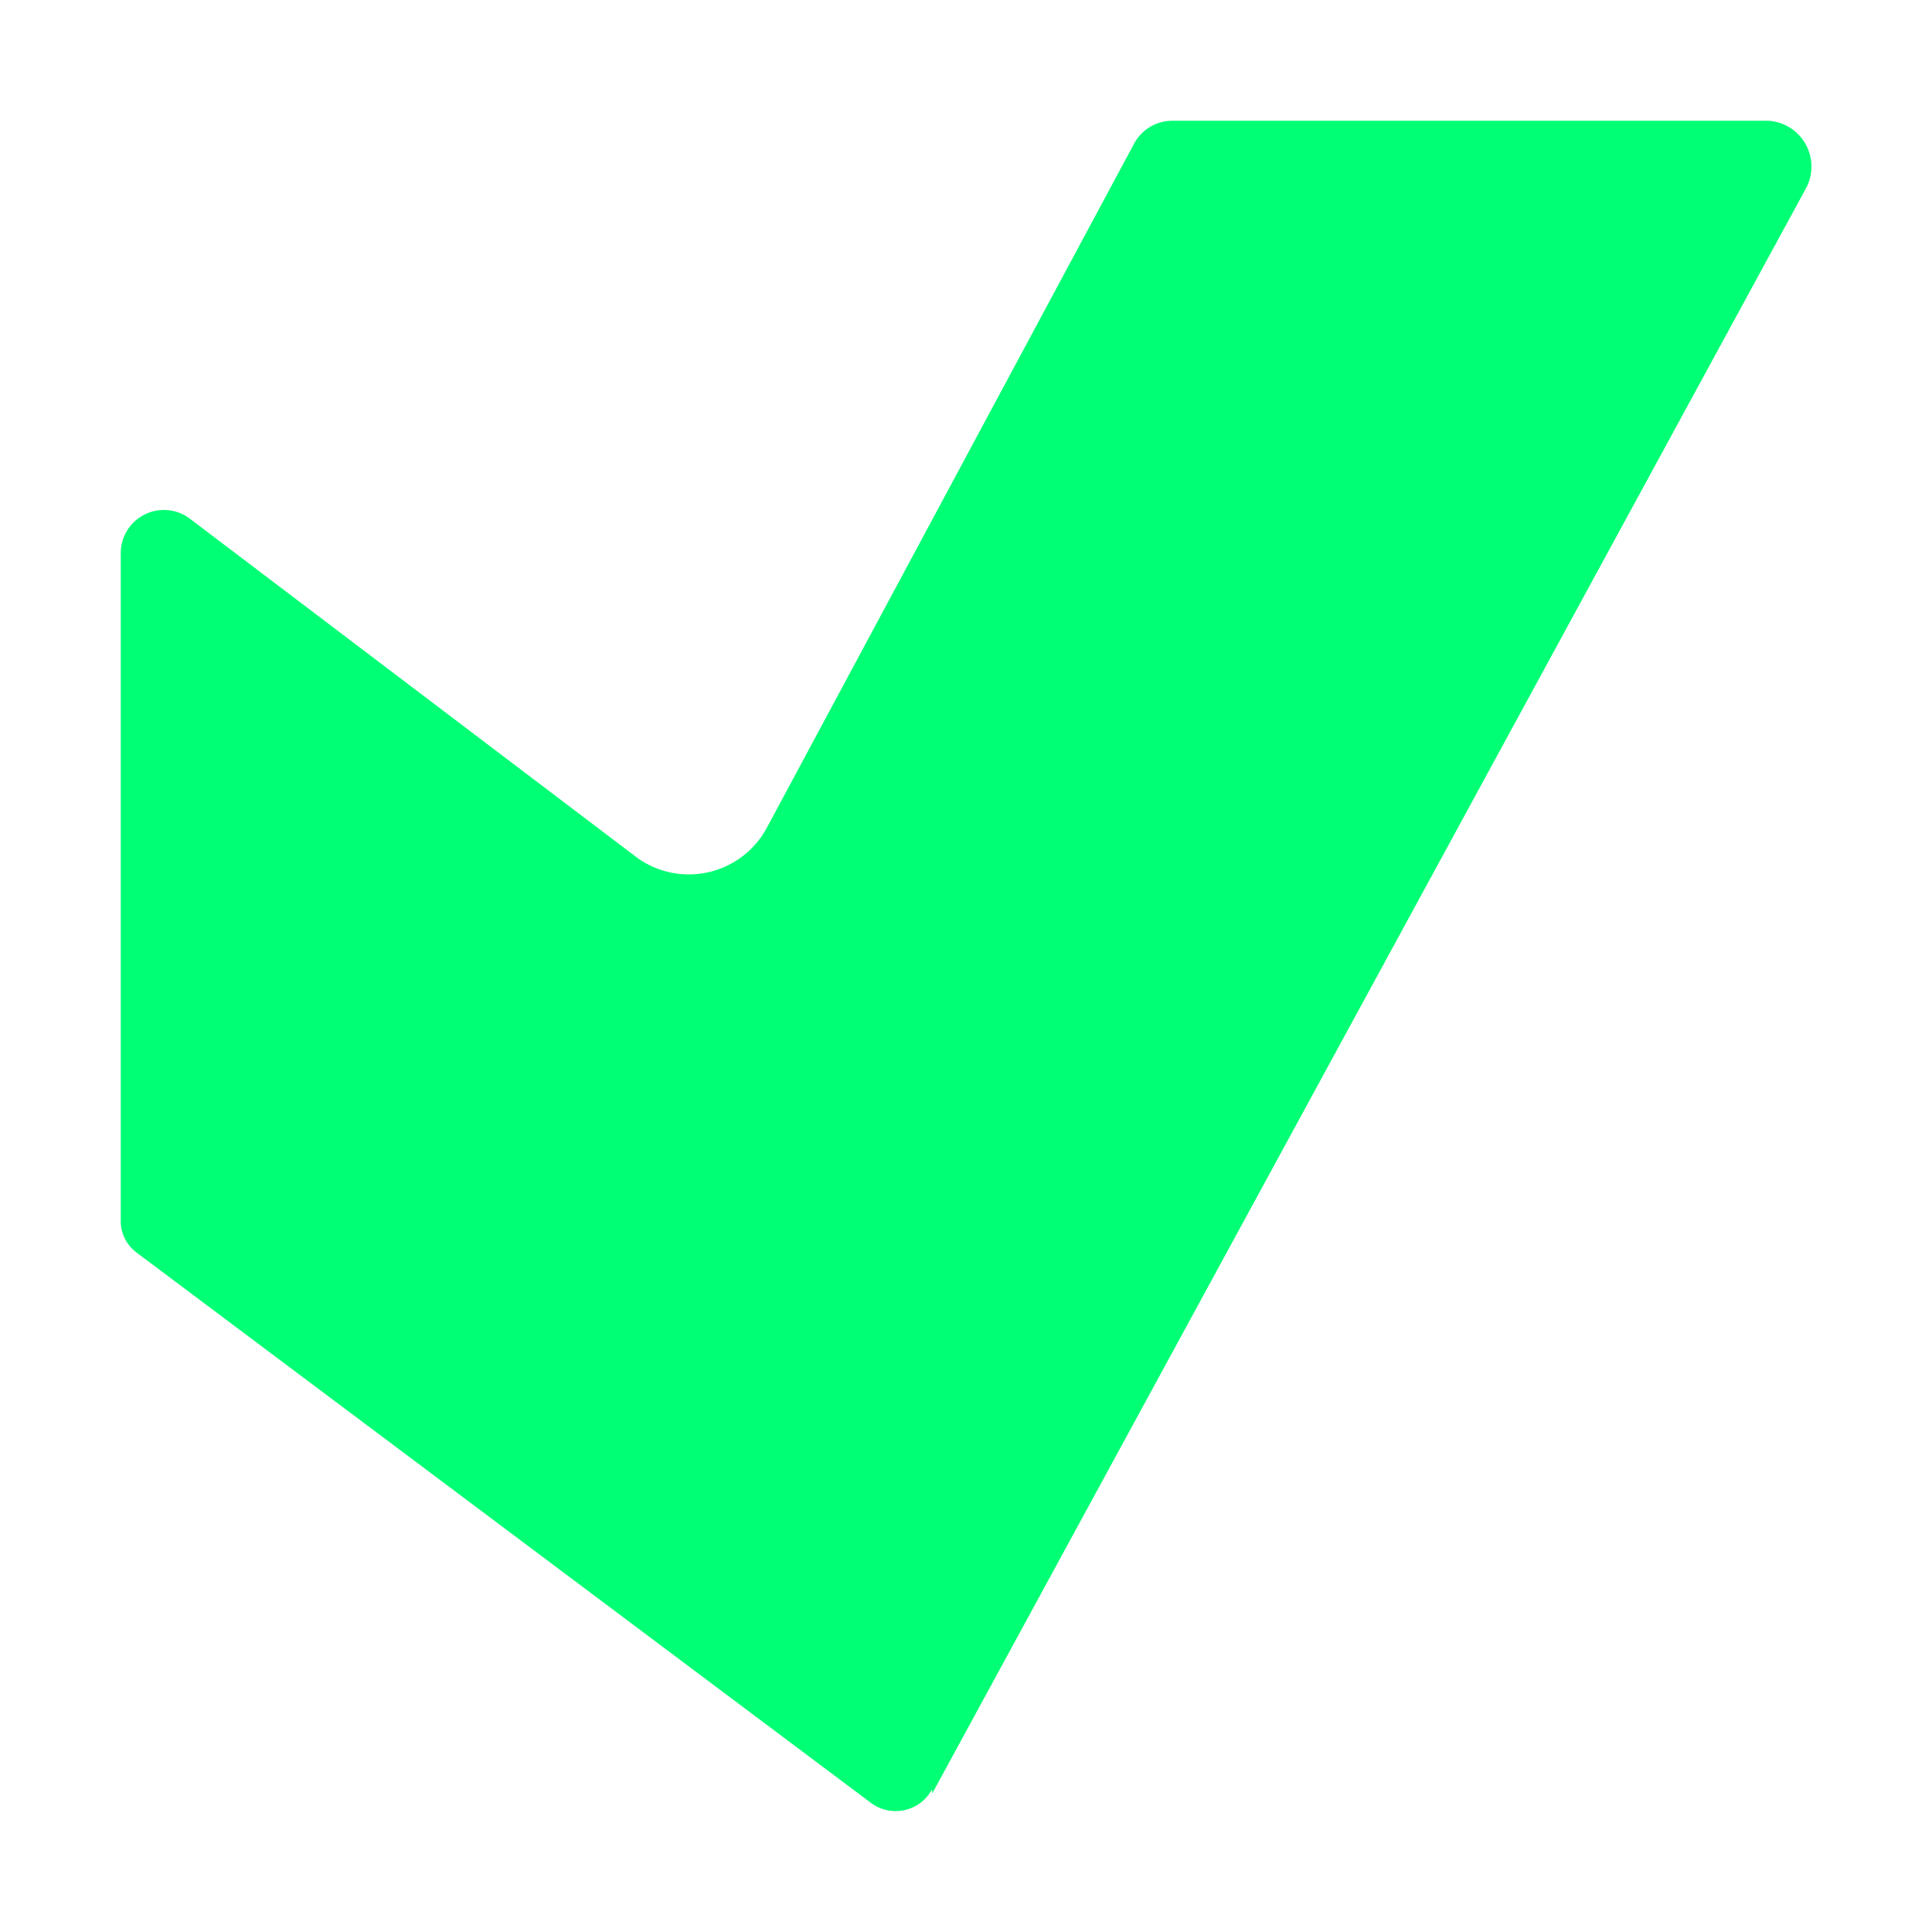
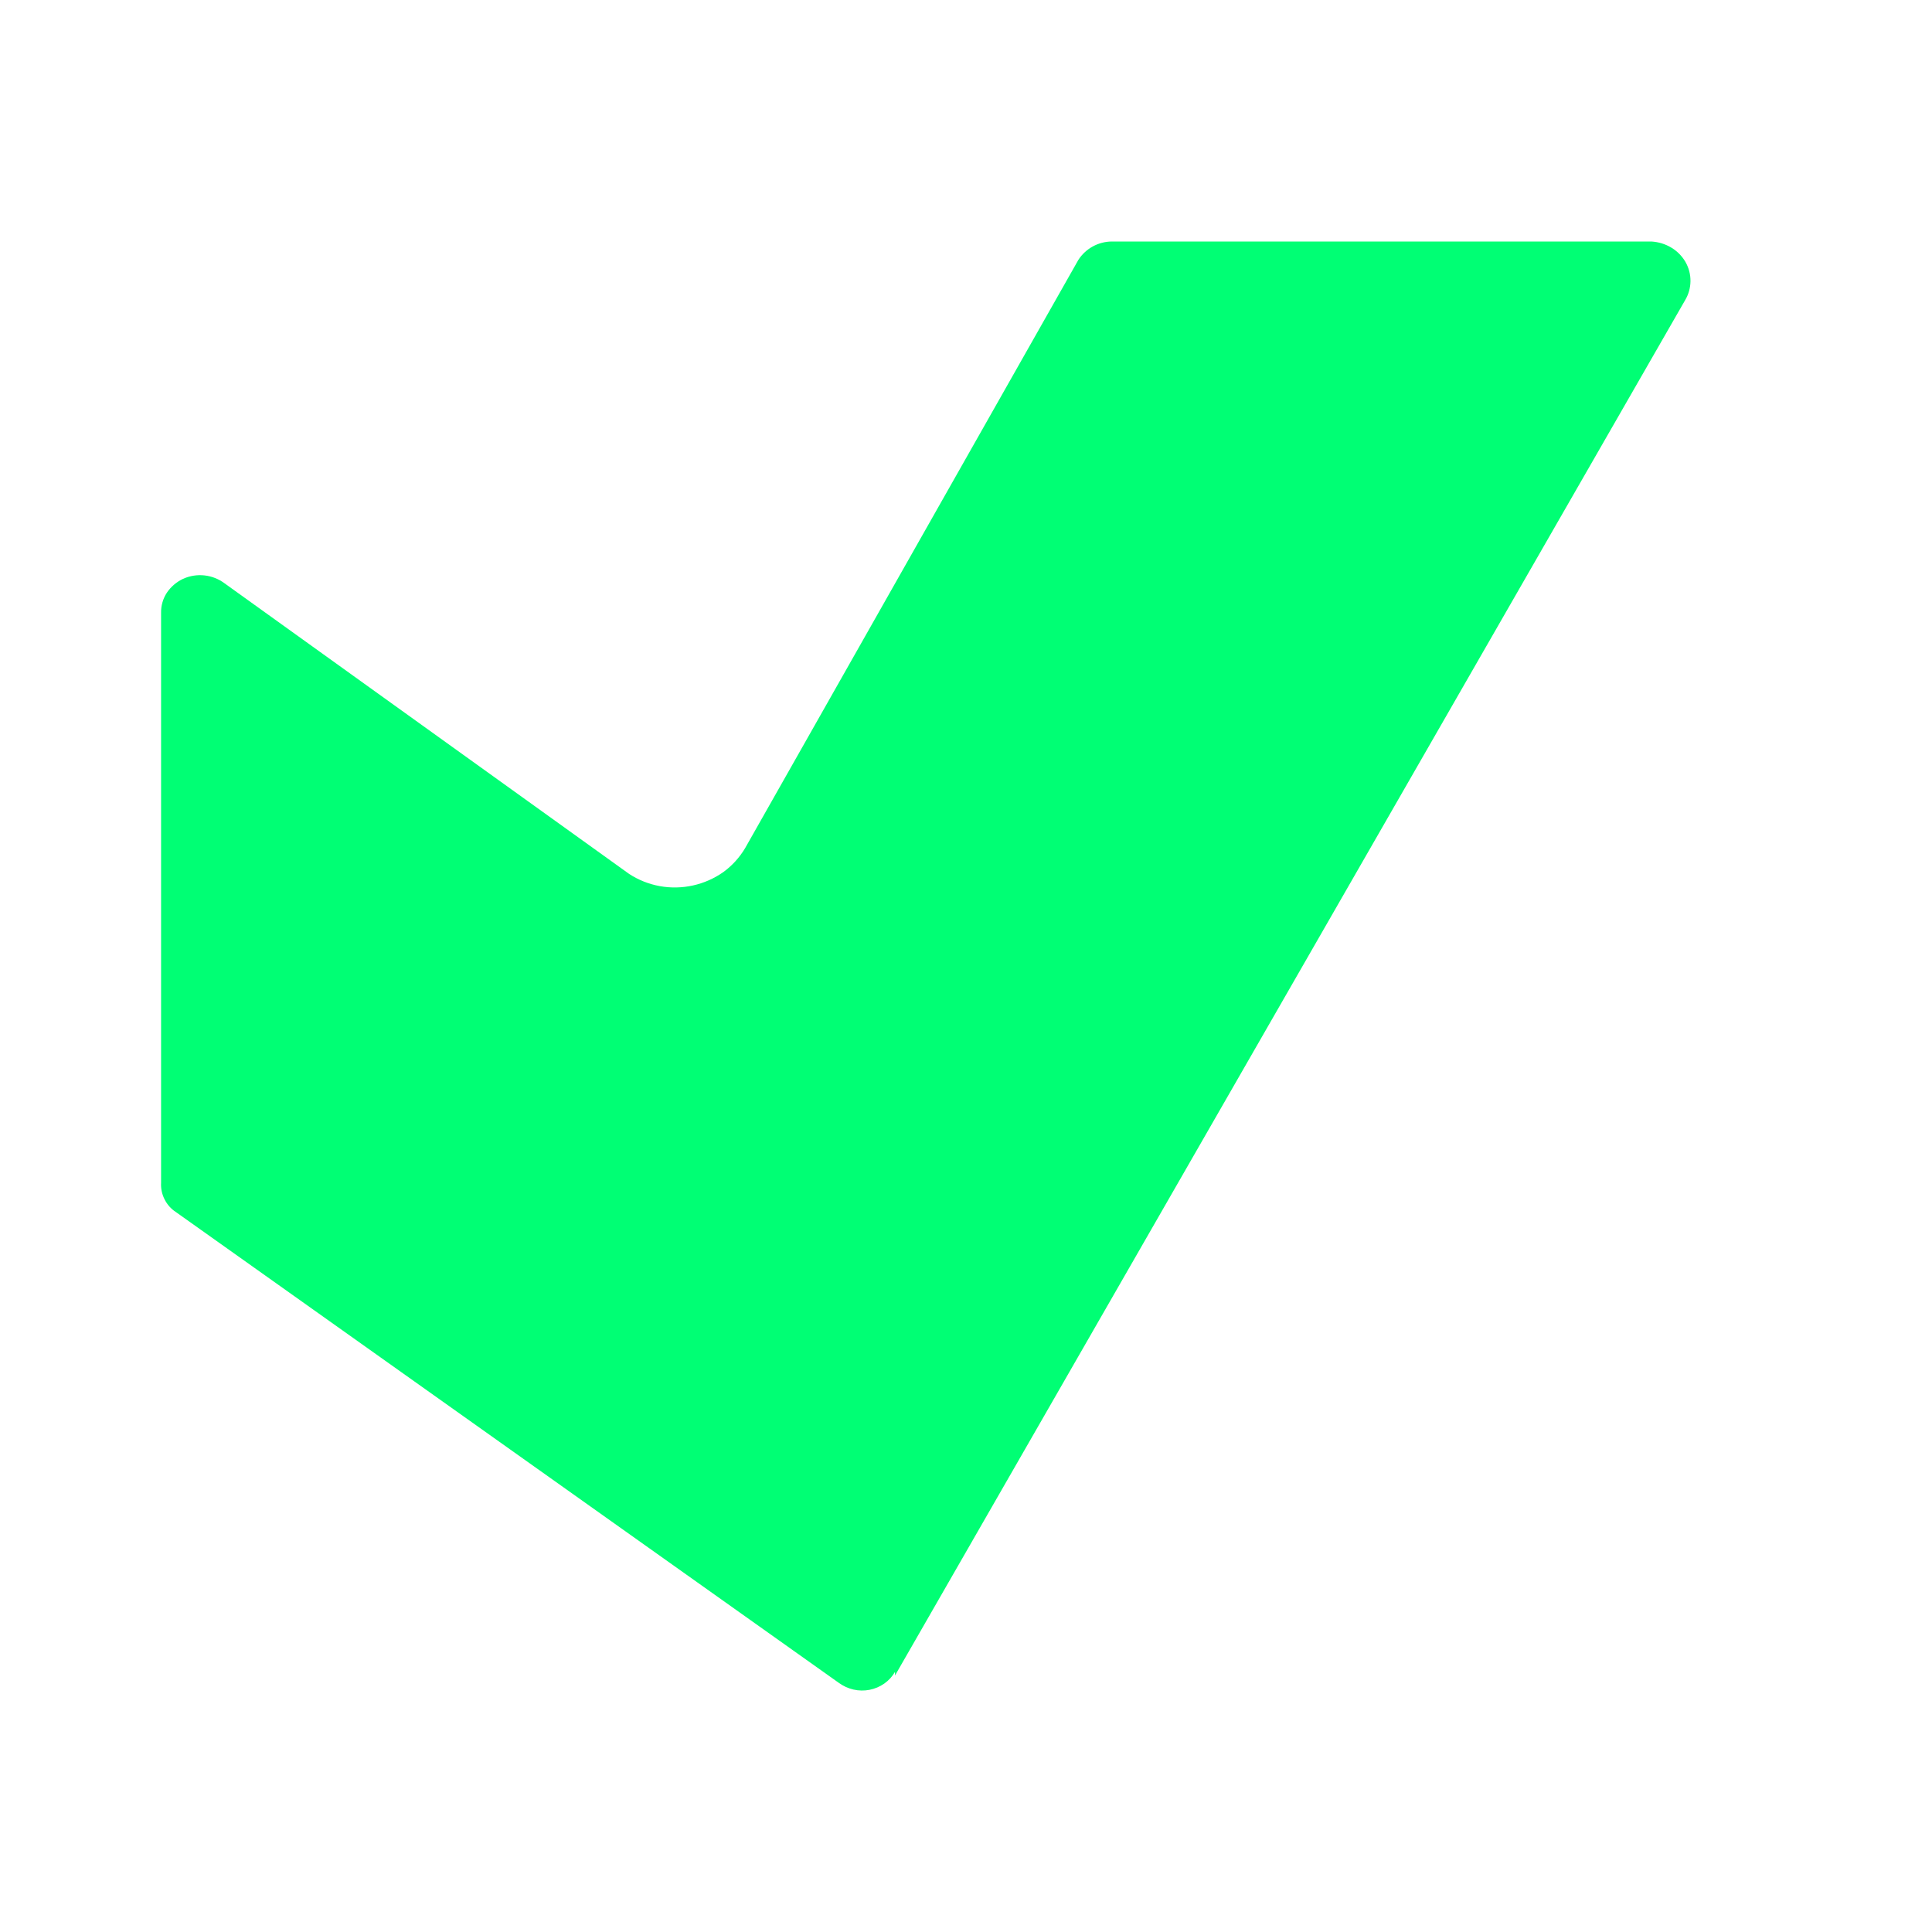
<svg xmlns="http://www.w3.org/2000/svg" width="24" height="24" fill="none" viewBox="0 0 24 24">
-   <path fill="#00ff74" d="M11.579 22.227a.514.514 0 0 1-.772.16l-9.101-6.82a.49.49 0 0 1-.206-.427V6.881a.536.536 0 0 1 .874-.426l5.554 4.21a1.1 1.1 0 0 0 1.593-.373l4.577-8.526a.54.54 0 0 1 .462-.266h7.405a.57.57 0 0 1 .462.853L11.58 22.28z" />
+   <path fill="#00ff74" d="M11.118 20.768a.45.45 0 0 1-.132.145.48.48 0 0 1-.385.075.5.5 0 0 1-.181-.083l-8.233-5.847a.4.4 0 0 1-.143-.16.4.4 0 0 1-.043-.205v-7.08a.44.44 0 0 1 .071-.249.5.5 0 0 1 .201-.173.51.51 0 0 1 .519.057l5.023 3.608q.175.114.382.152a1.05 1.05 0 0 0 .789-.175 1 1 0 0 0 .27-.297l4.14-7.308a.5.5 0 0 1 .178-.166.5.5 0 0 1 .241-.062h6.698q.134.008.247.075a.5.5 0 0 1 .178.18.47.47 0 0 1-.006.476l-9.814 17.083z" />
</svg>
